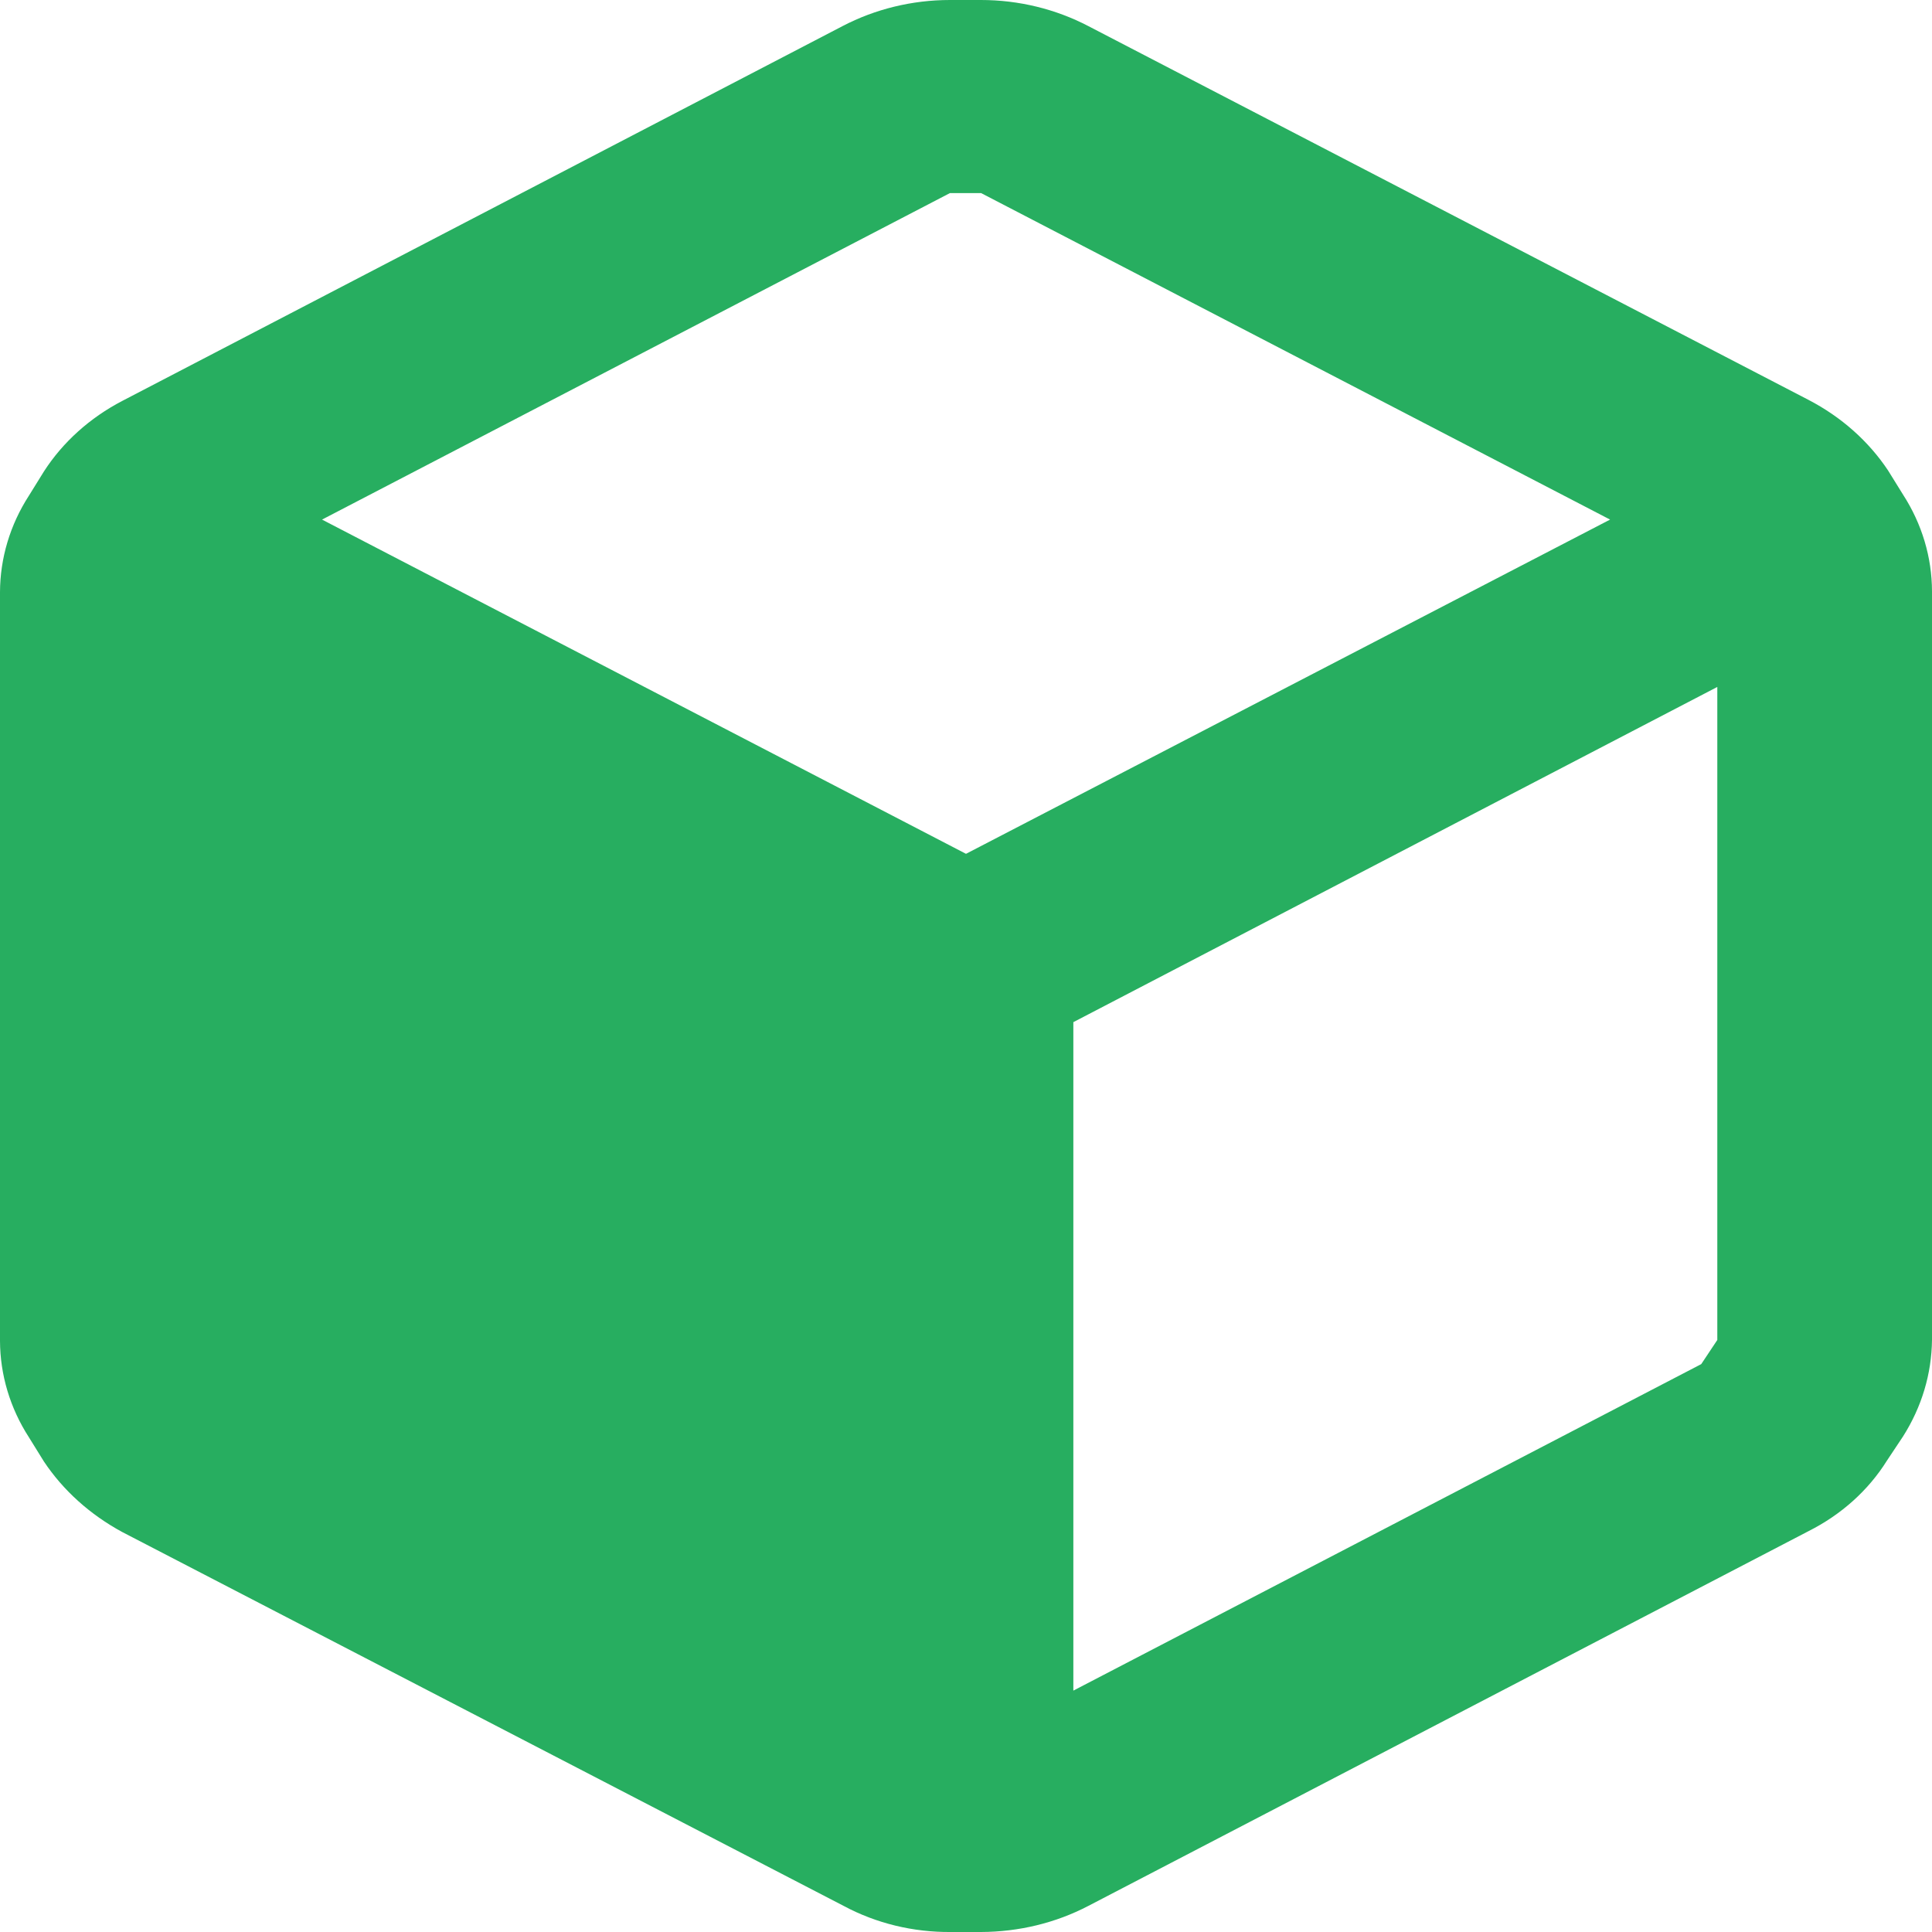
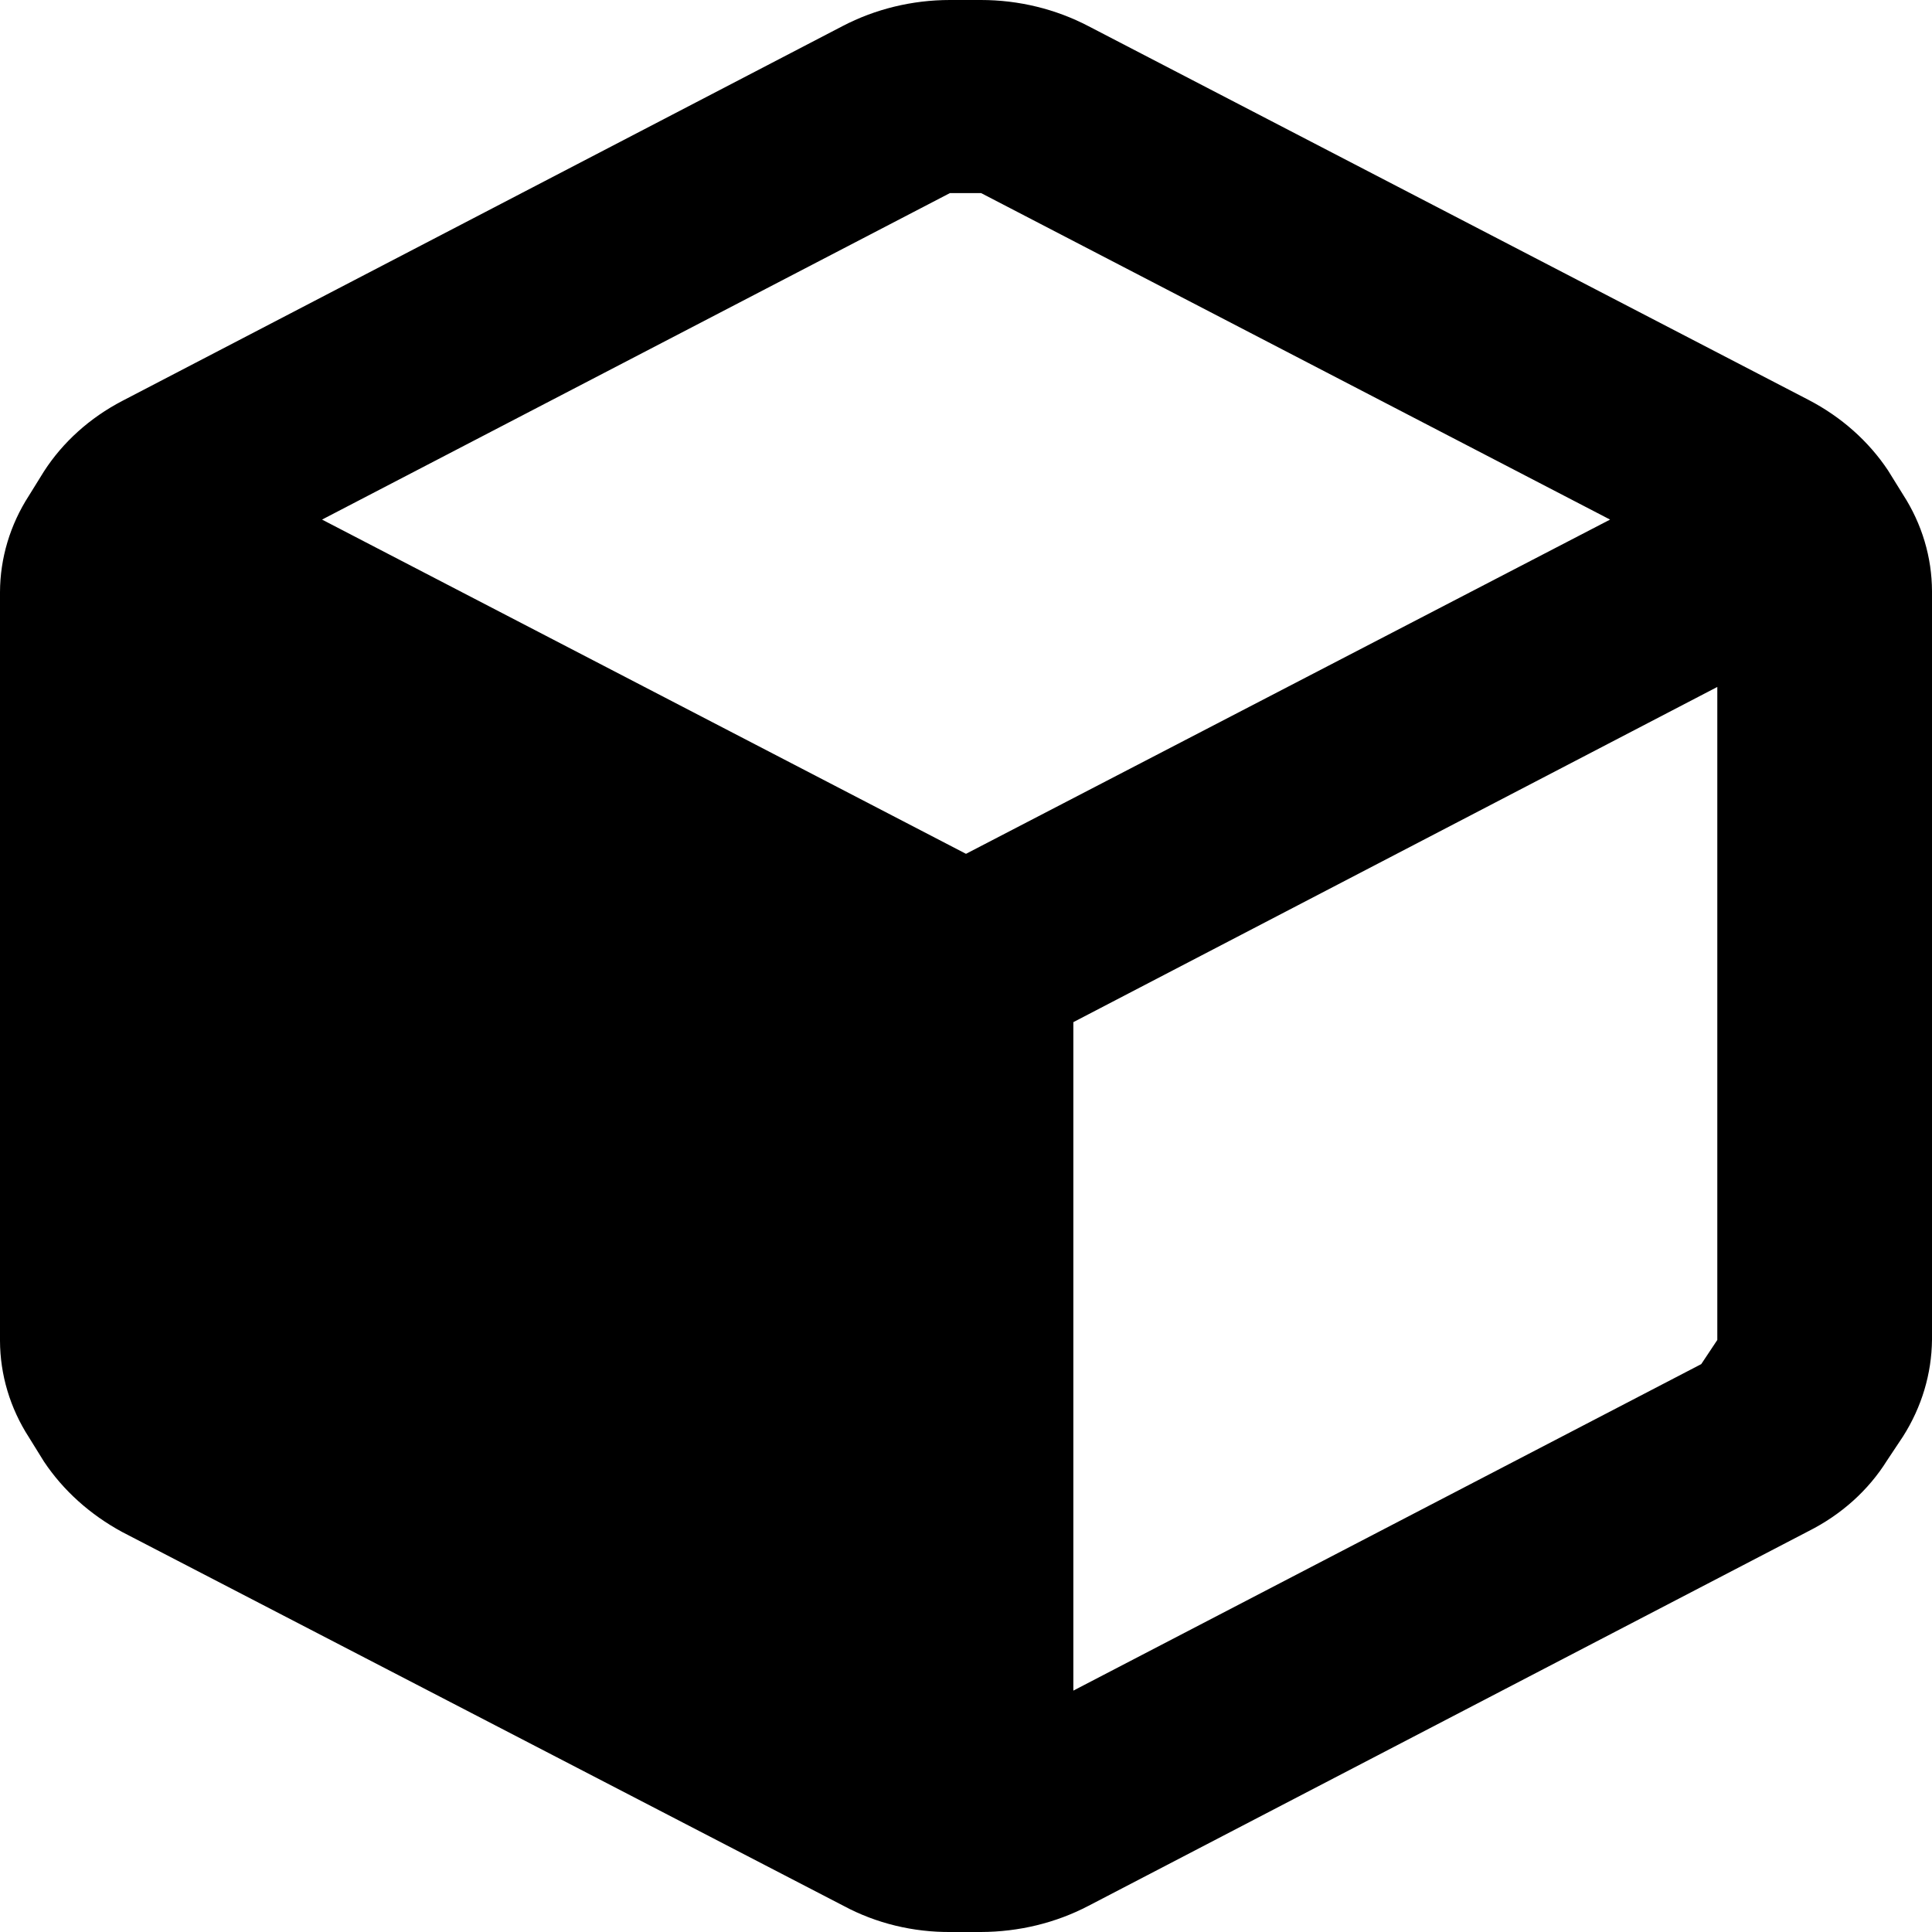
- <svg xmlns="http://www.w3.org/2000/svg" width="16" height="16" viewBox="0 0 16 16" fill="none">
-   <path fill="#27AE60" fill-rule="evenodd" clip-rule="evenodd" d="M15.76 4.096L15.636 3.896C15.475 3.654 15.249 3.453 14.978 3.312L9.013 0.216C8.743 0.075 8.437 0 8.124 0H7.867C7.554 0 7.248 0.075 6.978 0.216L1.013 3.32C0.744 3.46 0.52 3.662 0.364 3.904L0.24 4.104C0.083 4.347 0.001 4.623 0 4.904V11.104C0.001 11.385 0.083 11.661 0.24 11.904L0.364 12.104C0.524 12.344 0.747 12.544 1.013 12.688L6.987 15.784C7.255 15.928 7.563 16.003 7.876 16H8.124C8.437 15.999 8.743 15.925 9.013 15.784L14.978 12.68C15.25 12.543 15.474 12.341 15.627 12.096L15.76 11.896C15.915 11.652 15.997 11.377 16 11.096V4.896C15.999 4.615 15.917 4.339 15.76 4.096ZM7.867 1.599H8.125L13.334 4.303L8 7.071L2.667 4.303L7.867 1.599ZM8.889 14.001L14.089 11.297L14.222 11.097V5.689L8.889 8.465V14.001Z" />
+ <svg xmlns="http://www.w3.org/2000/svg" width="16" height="16" viewBox="0 0 16 16" fill="currentColor">
+   <path fill="currentColor" fill-rule="evenodd" clip-rule="evenodd" d="M15.76 4.096L15.636 3.896C15.475 3.654 15.249 3.453 14.978 3.312L9.013 0.216C8.743 0.075 8.437 0 8.124 0H7.867C7.554 0 7.248 0.075 6.978 0.216L1.013 3.32C0.744 3.46 0.52 3.662 0.364 3.904L0.24 4.104C0.083 4.347 0.001 4.623 0 4.904V11.104C0.001 11.385 0.083 11.661 0.24 11.904L0.364 12.104C0.524 12.344 0.747 12.544 1.013 12.688L6.987 15.784C7.255 15.928 7.563 16.003 7.876 16H8.124C8.437 15.999 8.743 15.925 9.013 15.784L14.978 12.68C15.25 12.543 15.474 12.341 15.627 12.096L15.76 11.896C15.915 11.652 15.997 11.377 16 11.096V4.896C15.999 4.615 15.917 4.339 15.76 4.096ZM7.867 1.599H8.125L13.334 4.303L8 7.071L2.667 4.303L7.867 1.599ZM8.889 14.001L14.089 11.297L14.222 11.097V5.689L8.889 8.465V14.001Z" />
</svg>
